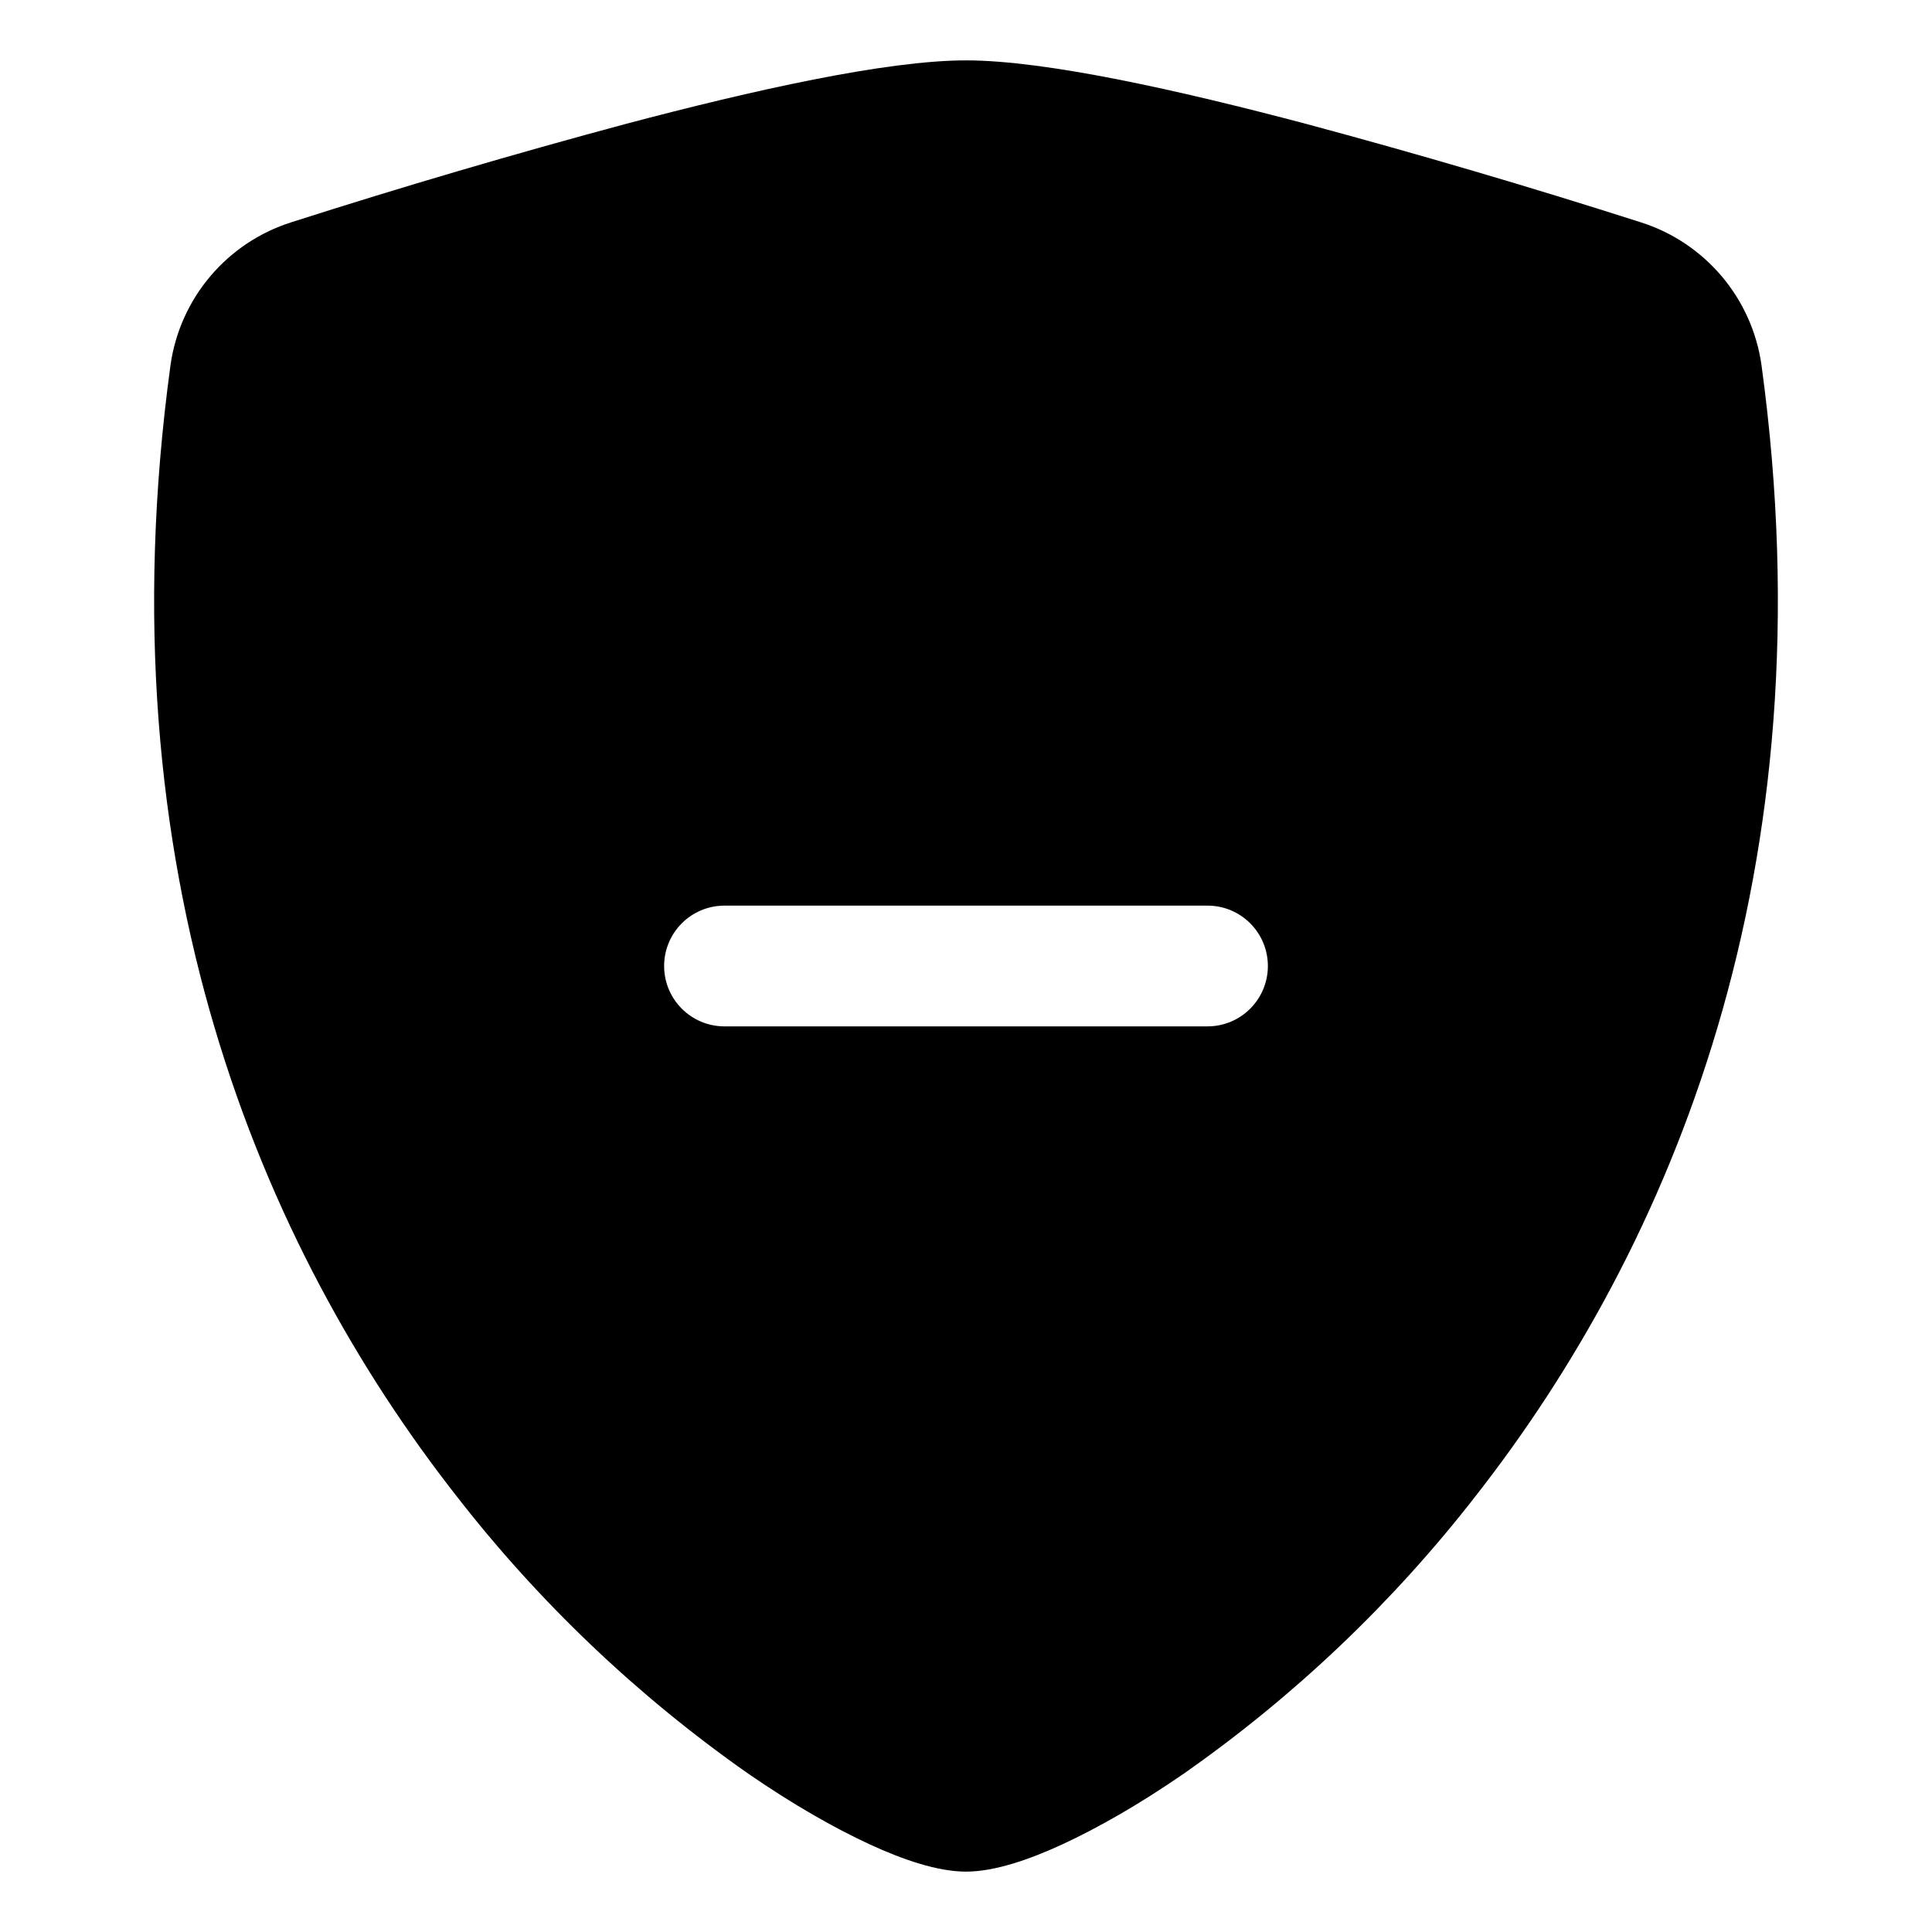
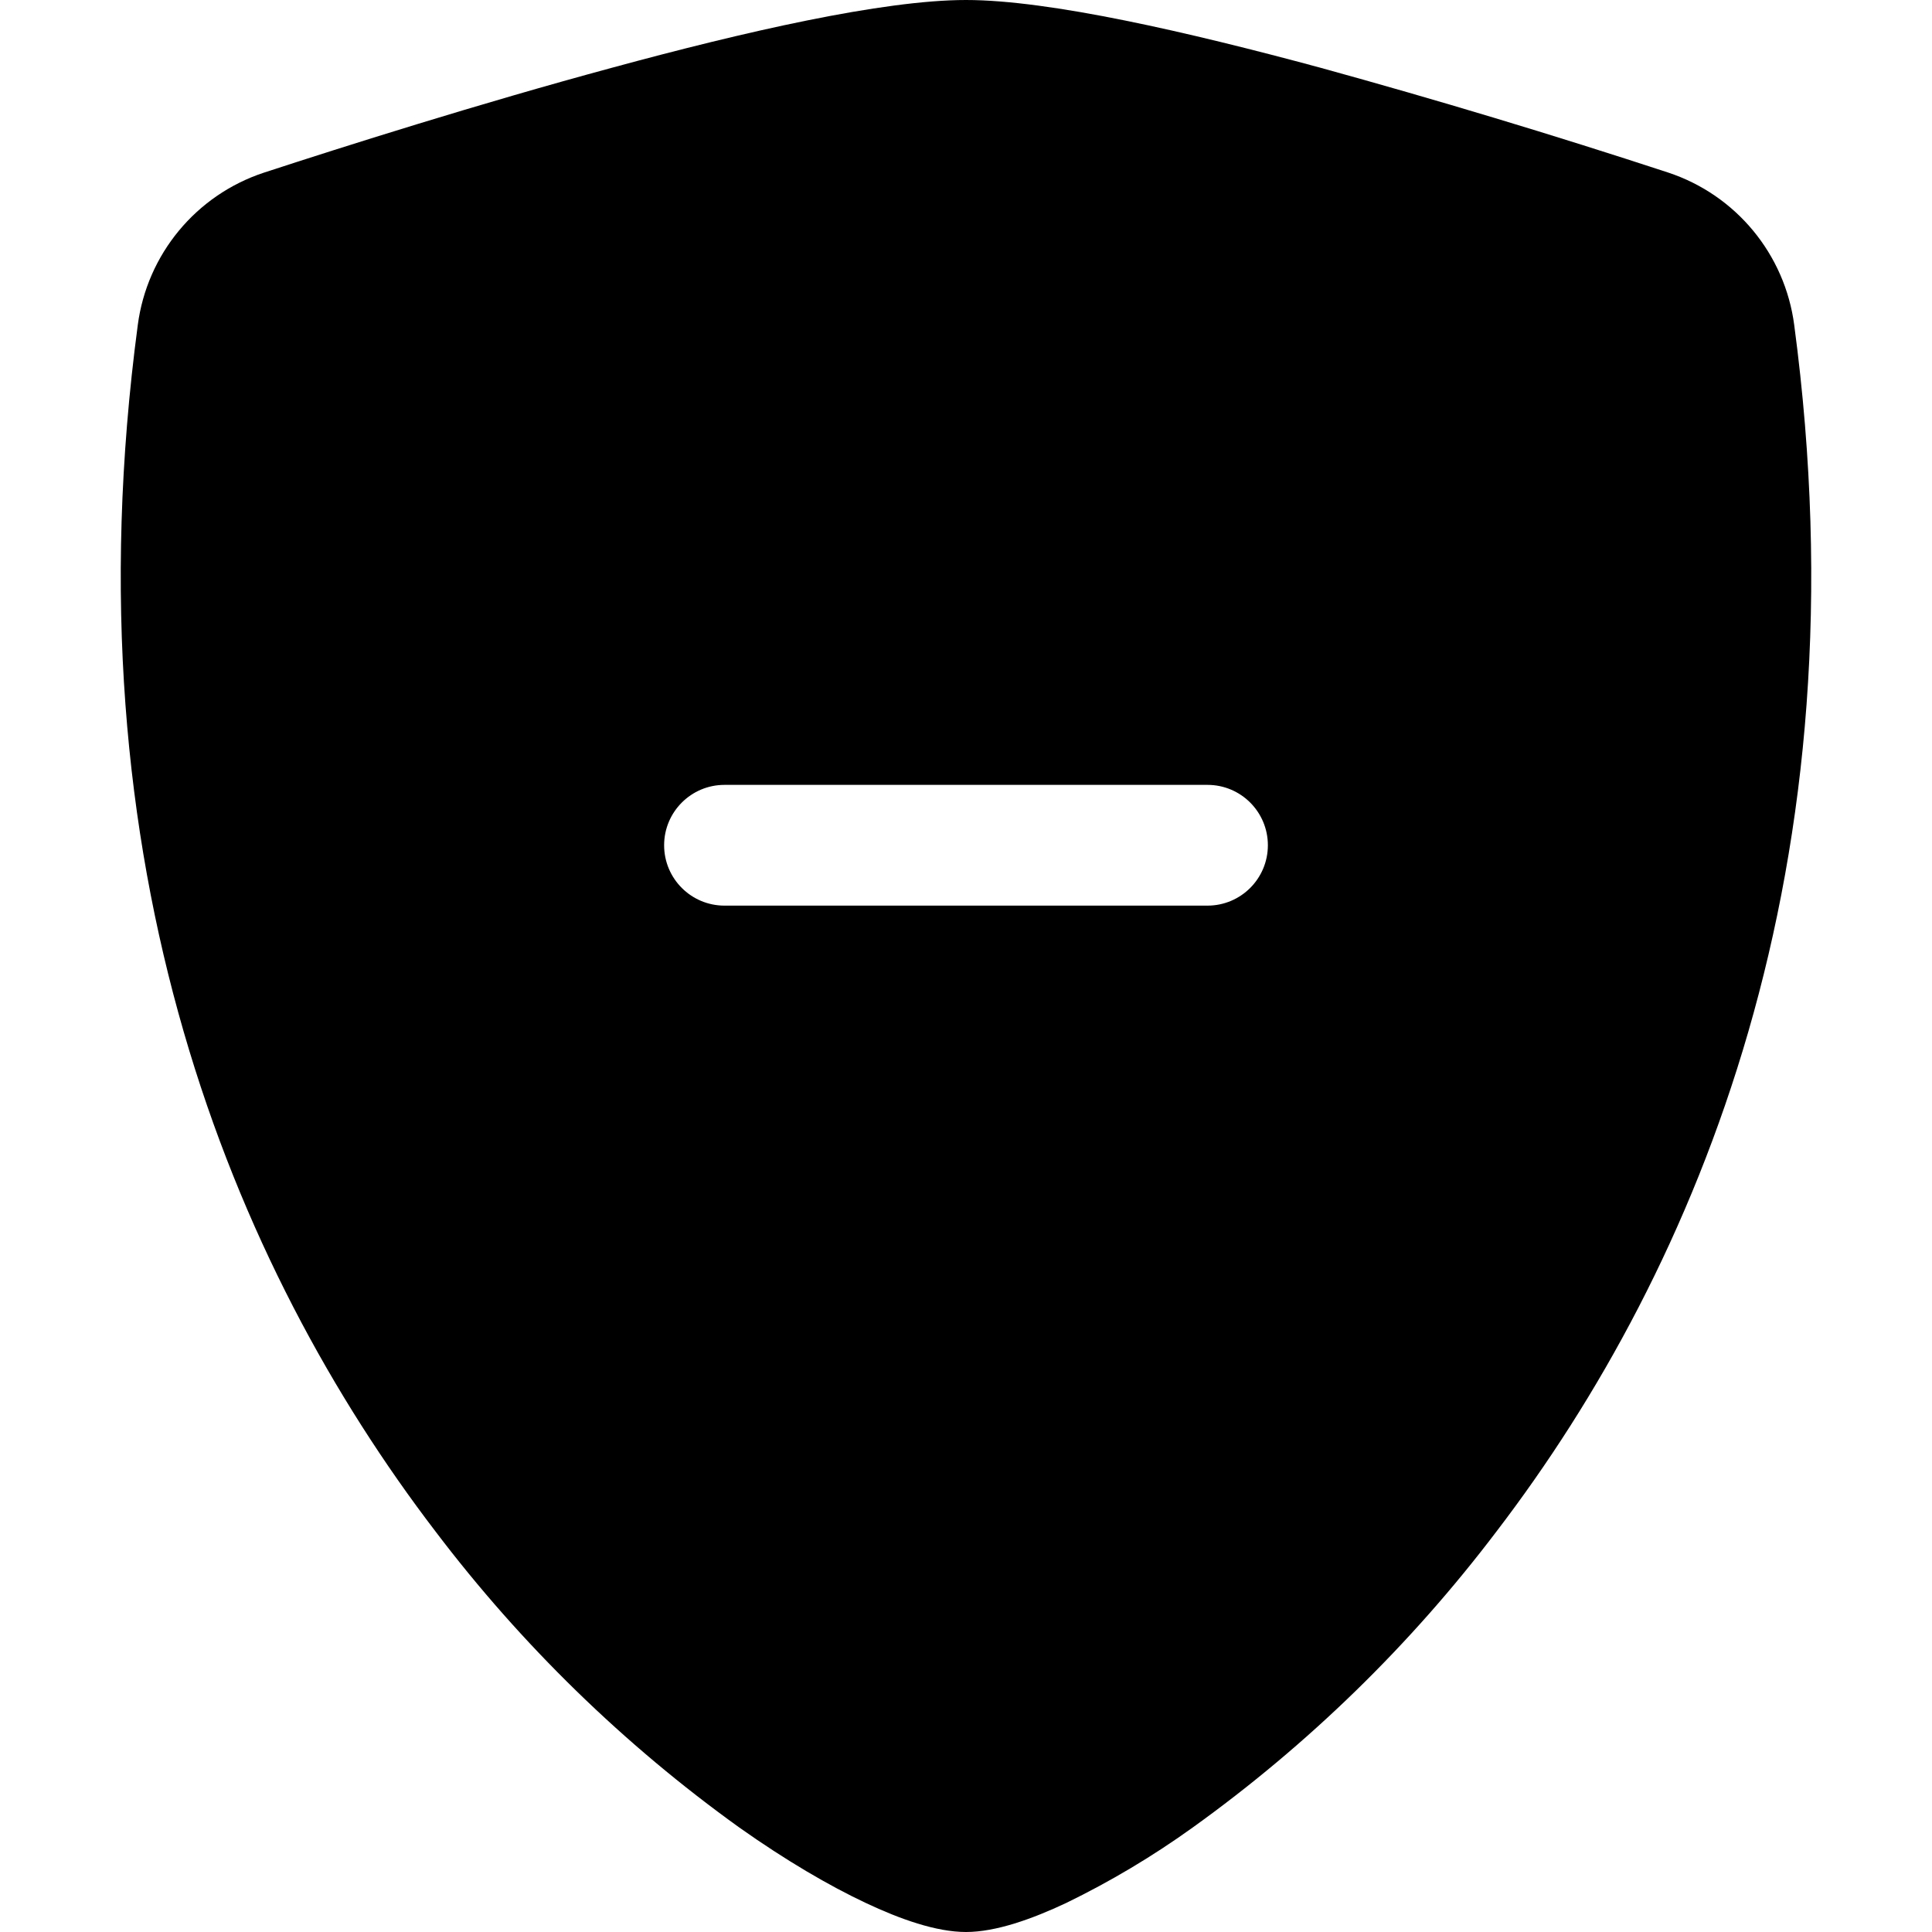
<svg xmlns="http://www.w3.org/2000/svg" width="16" height="16" fill="currentColor" class="bi bi-shield-fill-minus" viewBox="0 0 16 16">
-   <path fill-rule="evenodd" d="M8 .5c-.662 0-1.77.249-2.813.525a61.11 61.11 0 0 0-2.772.815 1.454 1.454 0 0 0-1.003 1.184c-.573 4.197.756 7.307 2.368 9.365a11.192 11.192 0 0 0 2.417 2.3c.371.256.715.451 1.007.586.27.124.558.225.796.225s.527-.101.796-.225c.292-.135.636-.33 1.007-.586a11.191 11.191 0 0 0 2.418-2.3c1.611-2.058 2.94-5.168 2.367-9.365a1.454 1.454 0 0 0-1.003-1.184 61.09 61.09 0 0 0-2.772-.815C9.77.749 8.663.5 8 .5zm-2 7a.5.5 0 0 0 0 1h4a.5.5 0 0 0 0-1H6z" />
+   <path fill-rule="evenodd" d="M8 0c-.69 0-1.843.265-2.928.56-1.11.3-2.229.655-2.887.87a1.54 1.54 0 0 0-1.044 1.262c-.596 4.477.787 7.795 2.465 9.99a11.777 11.777 0 0 0 2.517 2.453c.386.273.744.482 1.048.625.28.132.581.24.829.24s.548-.108.829-.24a7.159 7.159 0 0 0 1.048-.625 11.775 11.775 0 0 0 2.517-2.453c1.678-2.195 3.061-5.513 2.465-9.99a1.541 1.541 0 0 0-1.044-1.263 62.467 62.467 0 0 0-2.887-.87C9.843.266 8.69 0 8 0zM6 6.5a.5.5 0 0 0 0 1h4a.5.5 0 0 0 0-1H6z" />
</svg>
